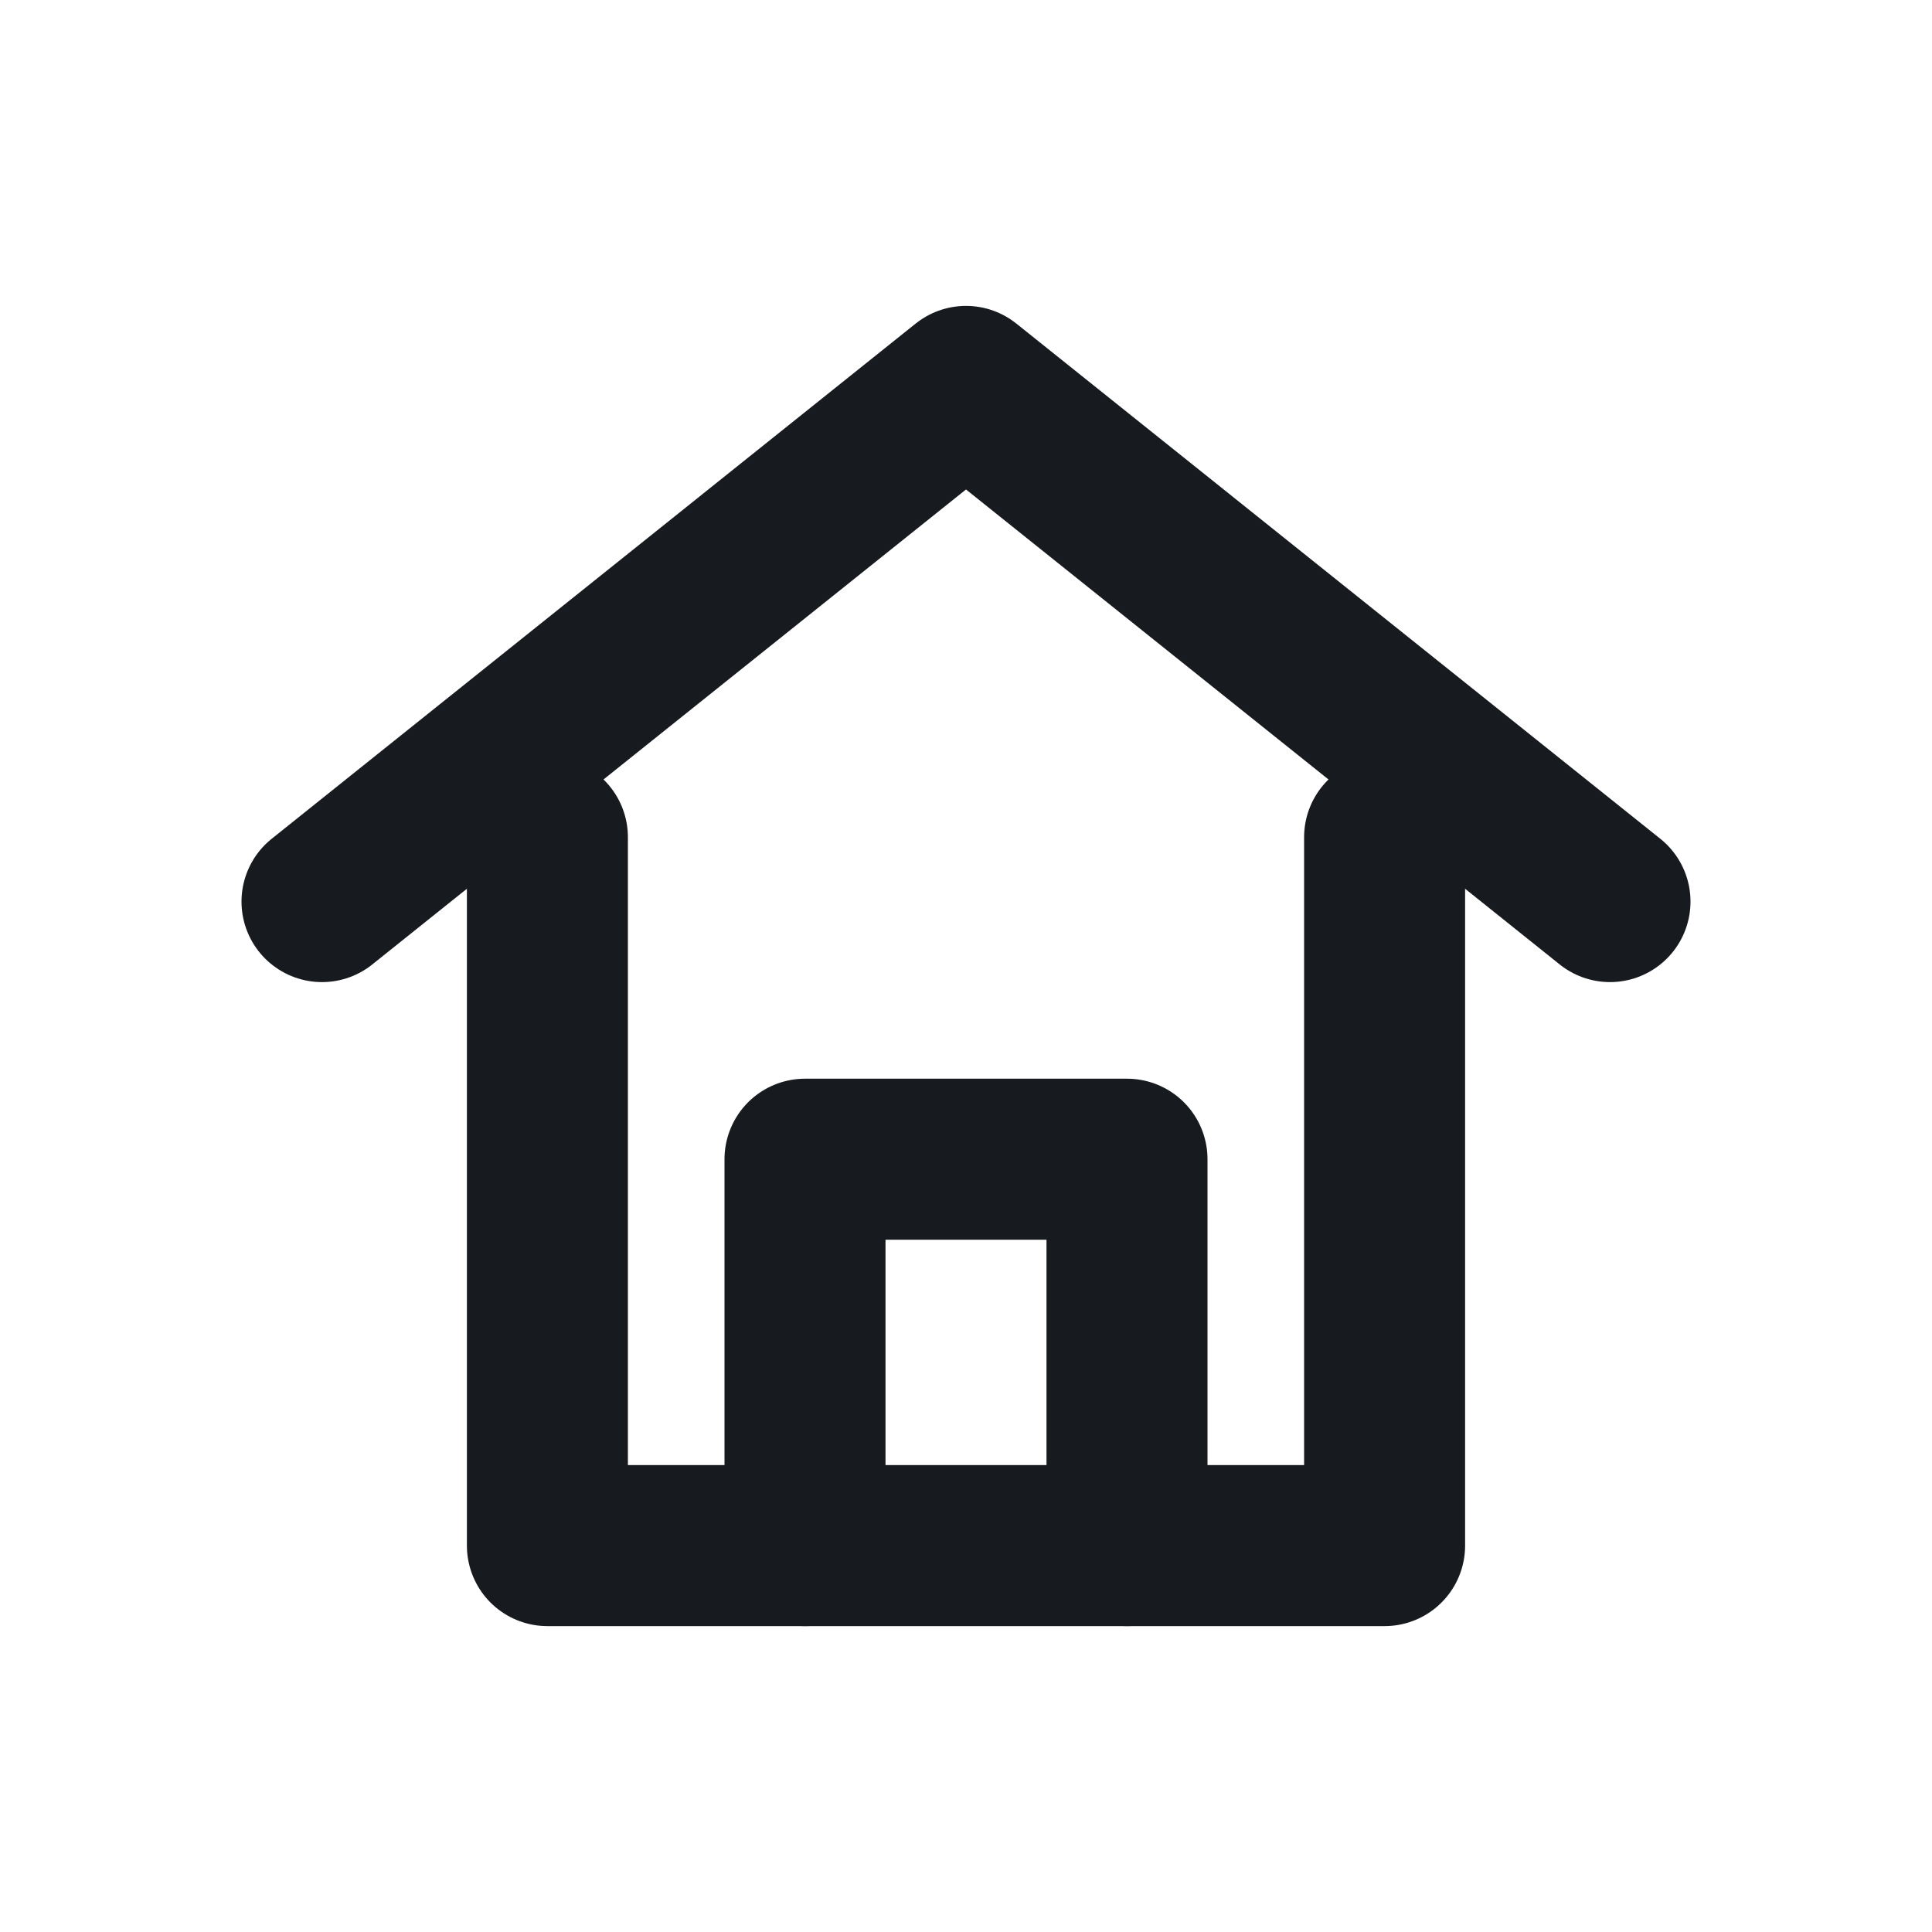
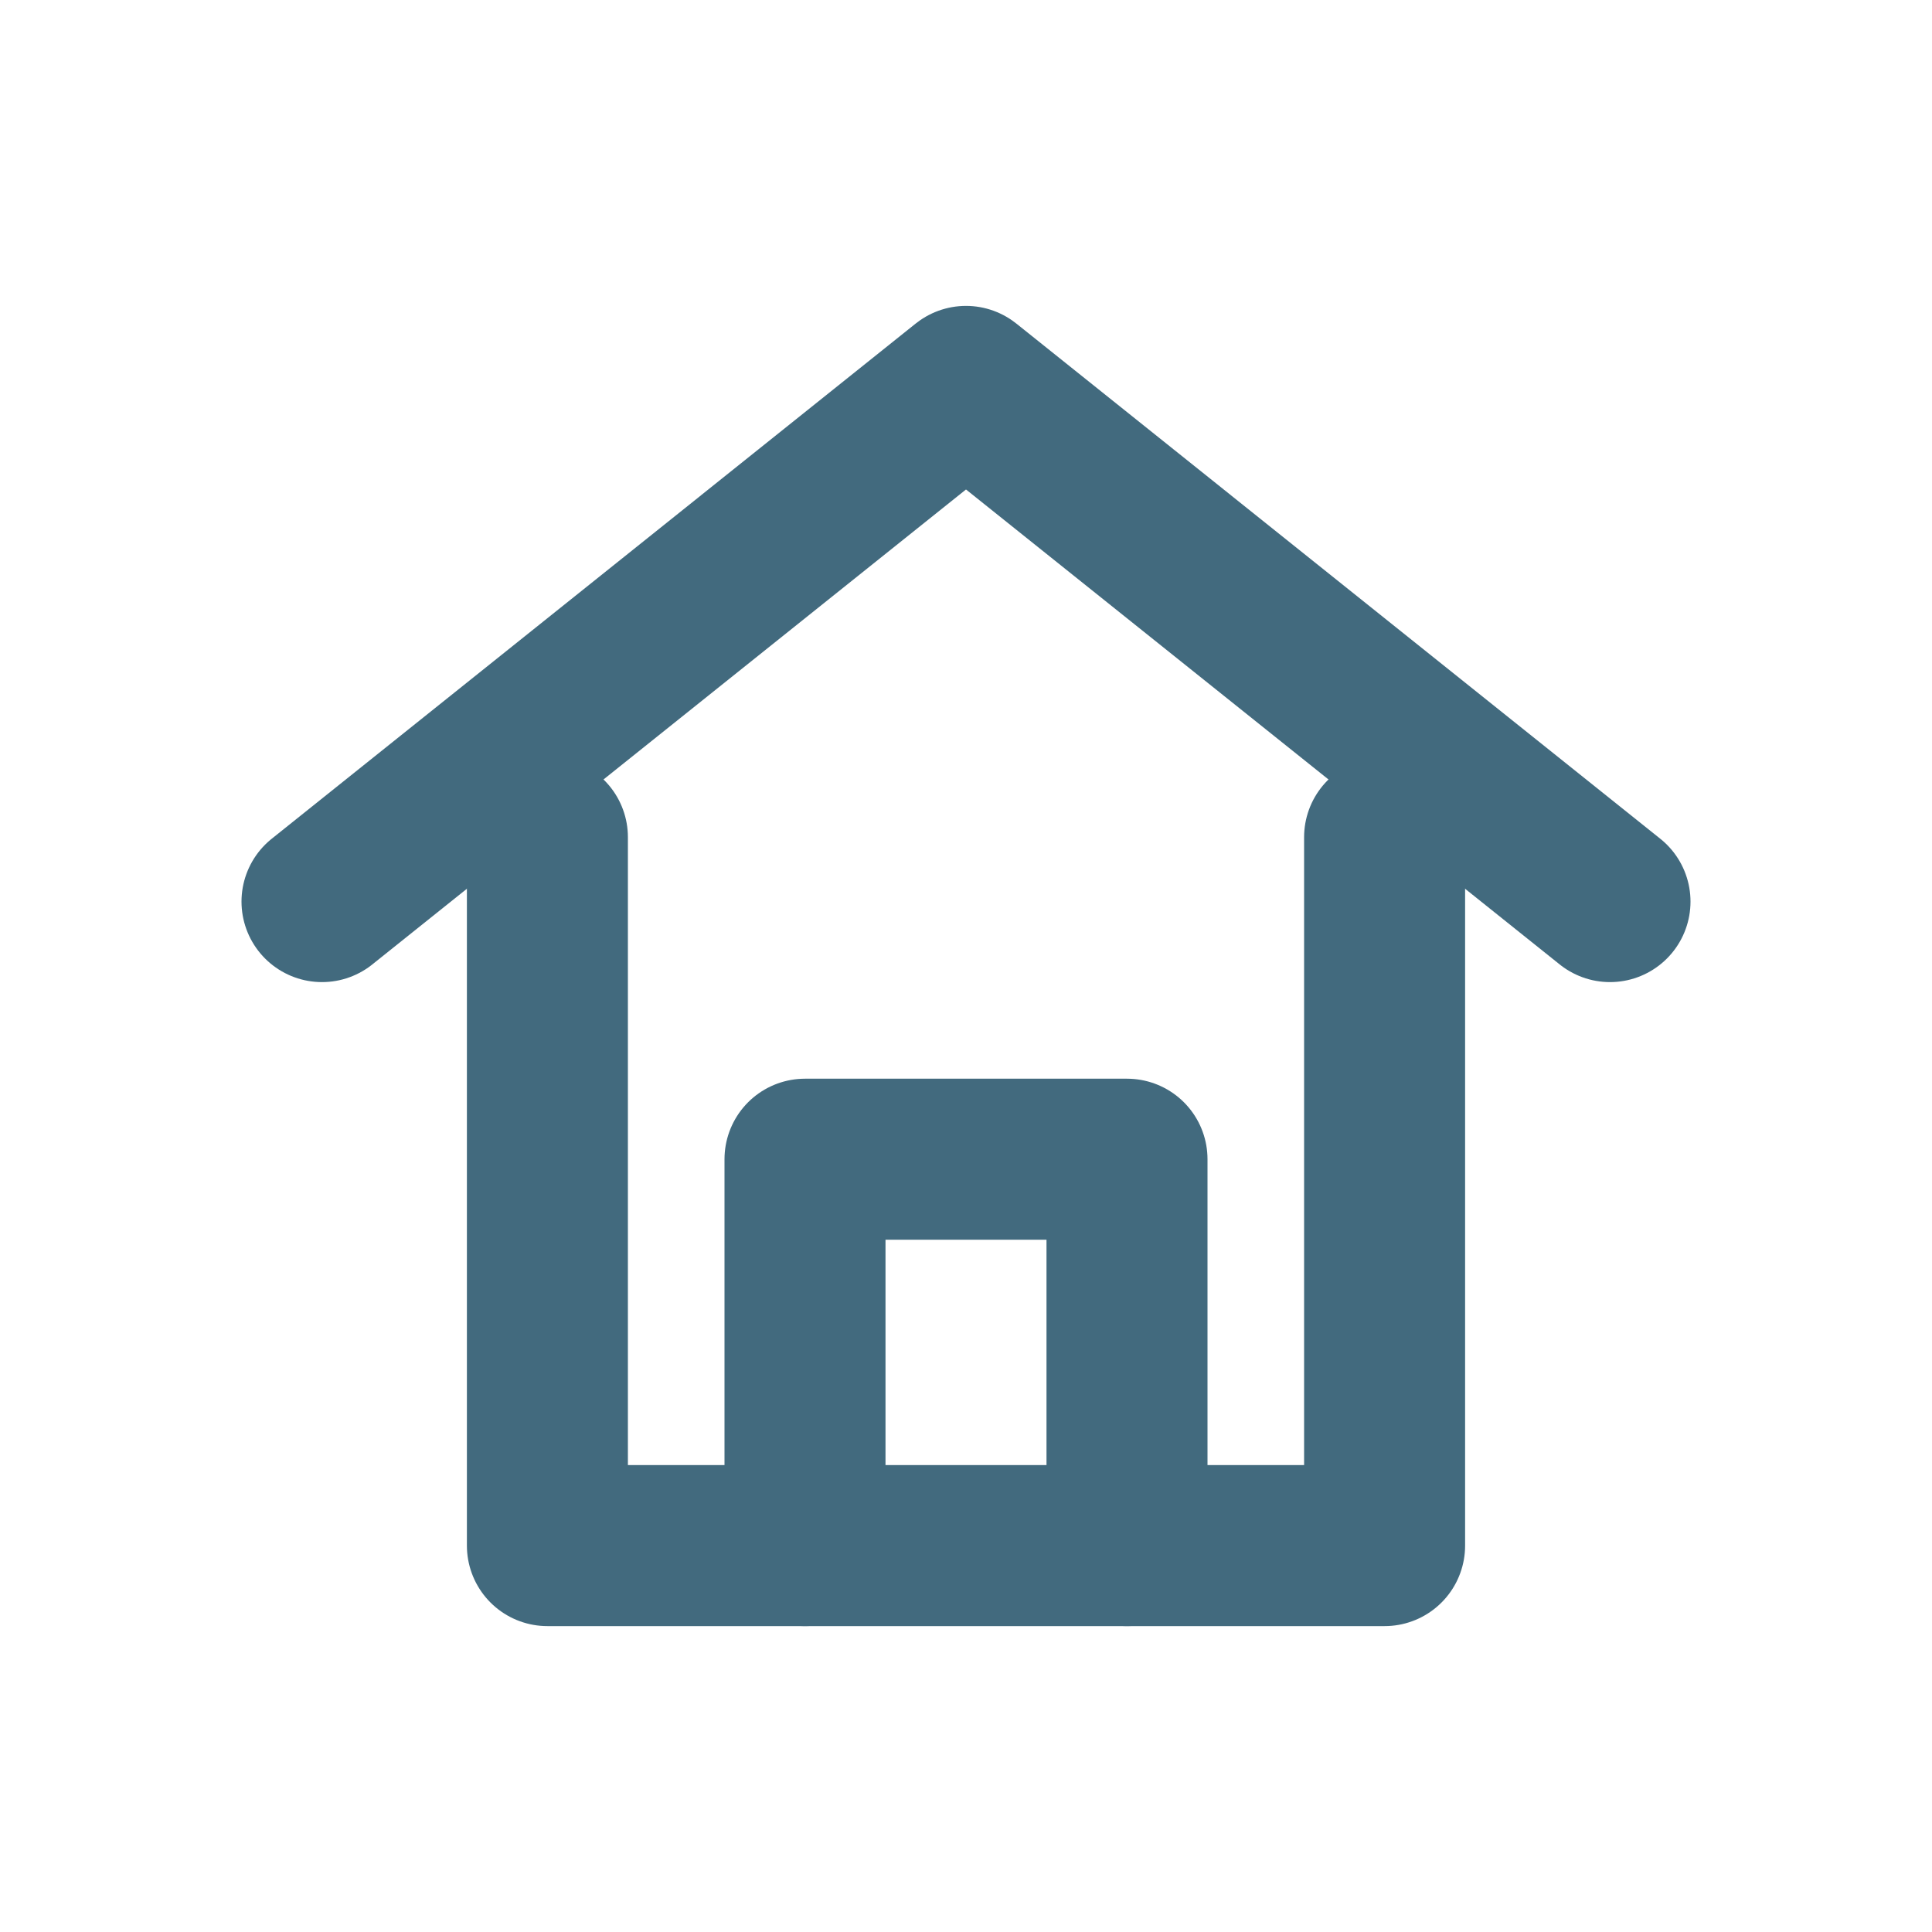
<svg xmlns="http://www.w3.org/2000/svg" width="24" height="24" viewBox="0 0 24 24" fill="none">
-   <path d="M4 11.2L12 4.8L20 11.2" stroke="#171A1F" stroke-width="2" stroke-linecap="round" stroke-linejoin="round" />
-   <path d="M6.8 10.4V19.2H17.2V10.4" stroke="#171A1F" stroke-width="2" stroke-linecap="round" stroke-linejoin="round" />
-   <path d="M10 19.2V14.4H14V19.2" stroke="#171A1F" stroke-width="2" stroke-linecap="round" stroke-linejoin="round" />
+   <path d="M4 11.2L12 4.8L20 11.2" stroke="#426A7E" stroke-width="2" stroke-linecap="round" stroke-linejoin="round" />
+   <path d="M6.8 10.4V19.2H17.2V10.4" stroke="#426A7E" stroke-width="2" stroke-linecap="round" stroke-linejoin="round" />
+   <path d="M10 19.2V14.4H14V19.2" stroke="#426A7E" stroke-width="2" stroke-linecap="round" stroke-linejoin="round" />
</svg>
